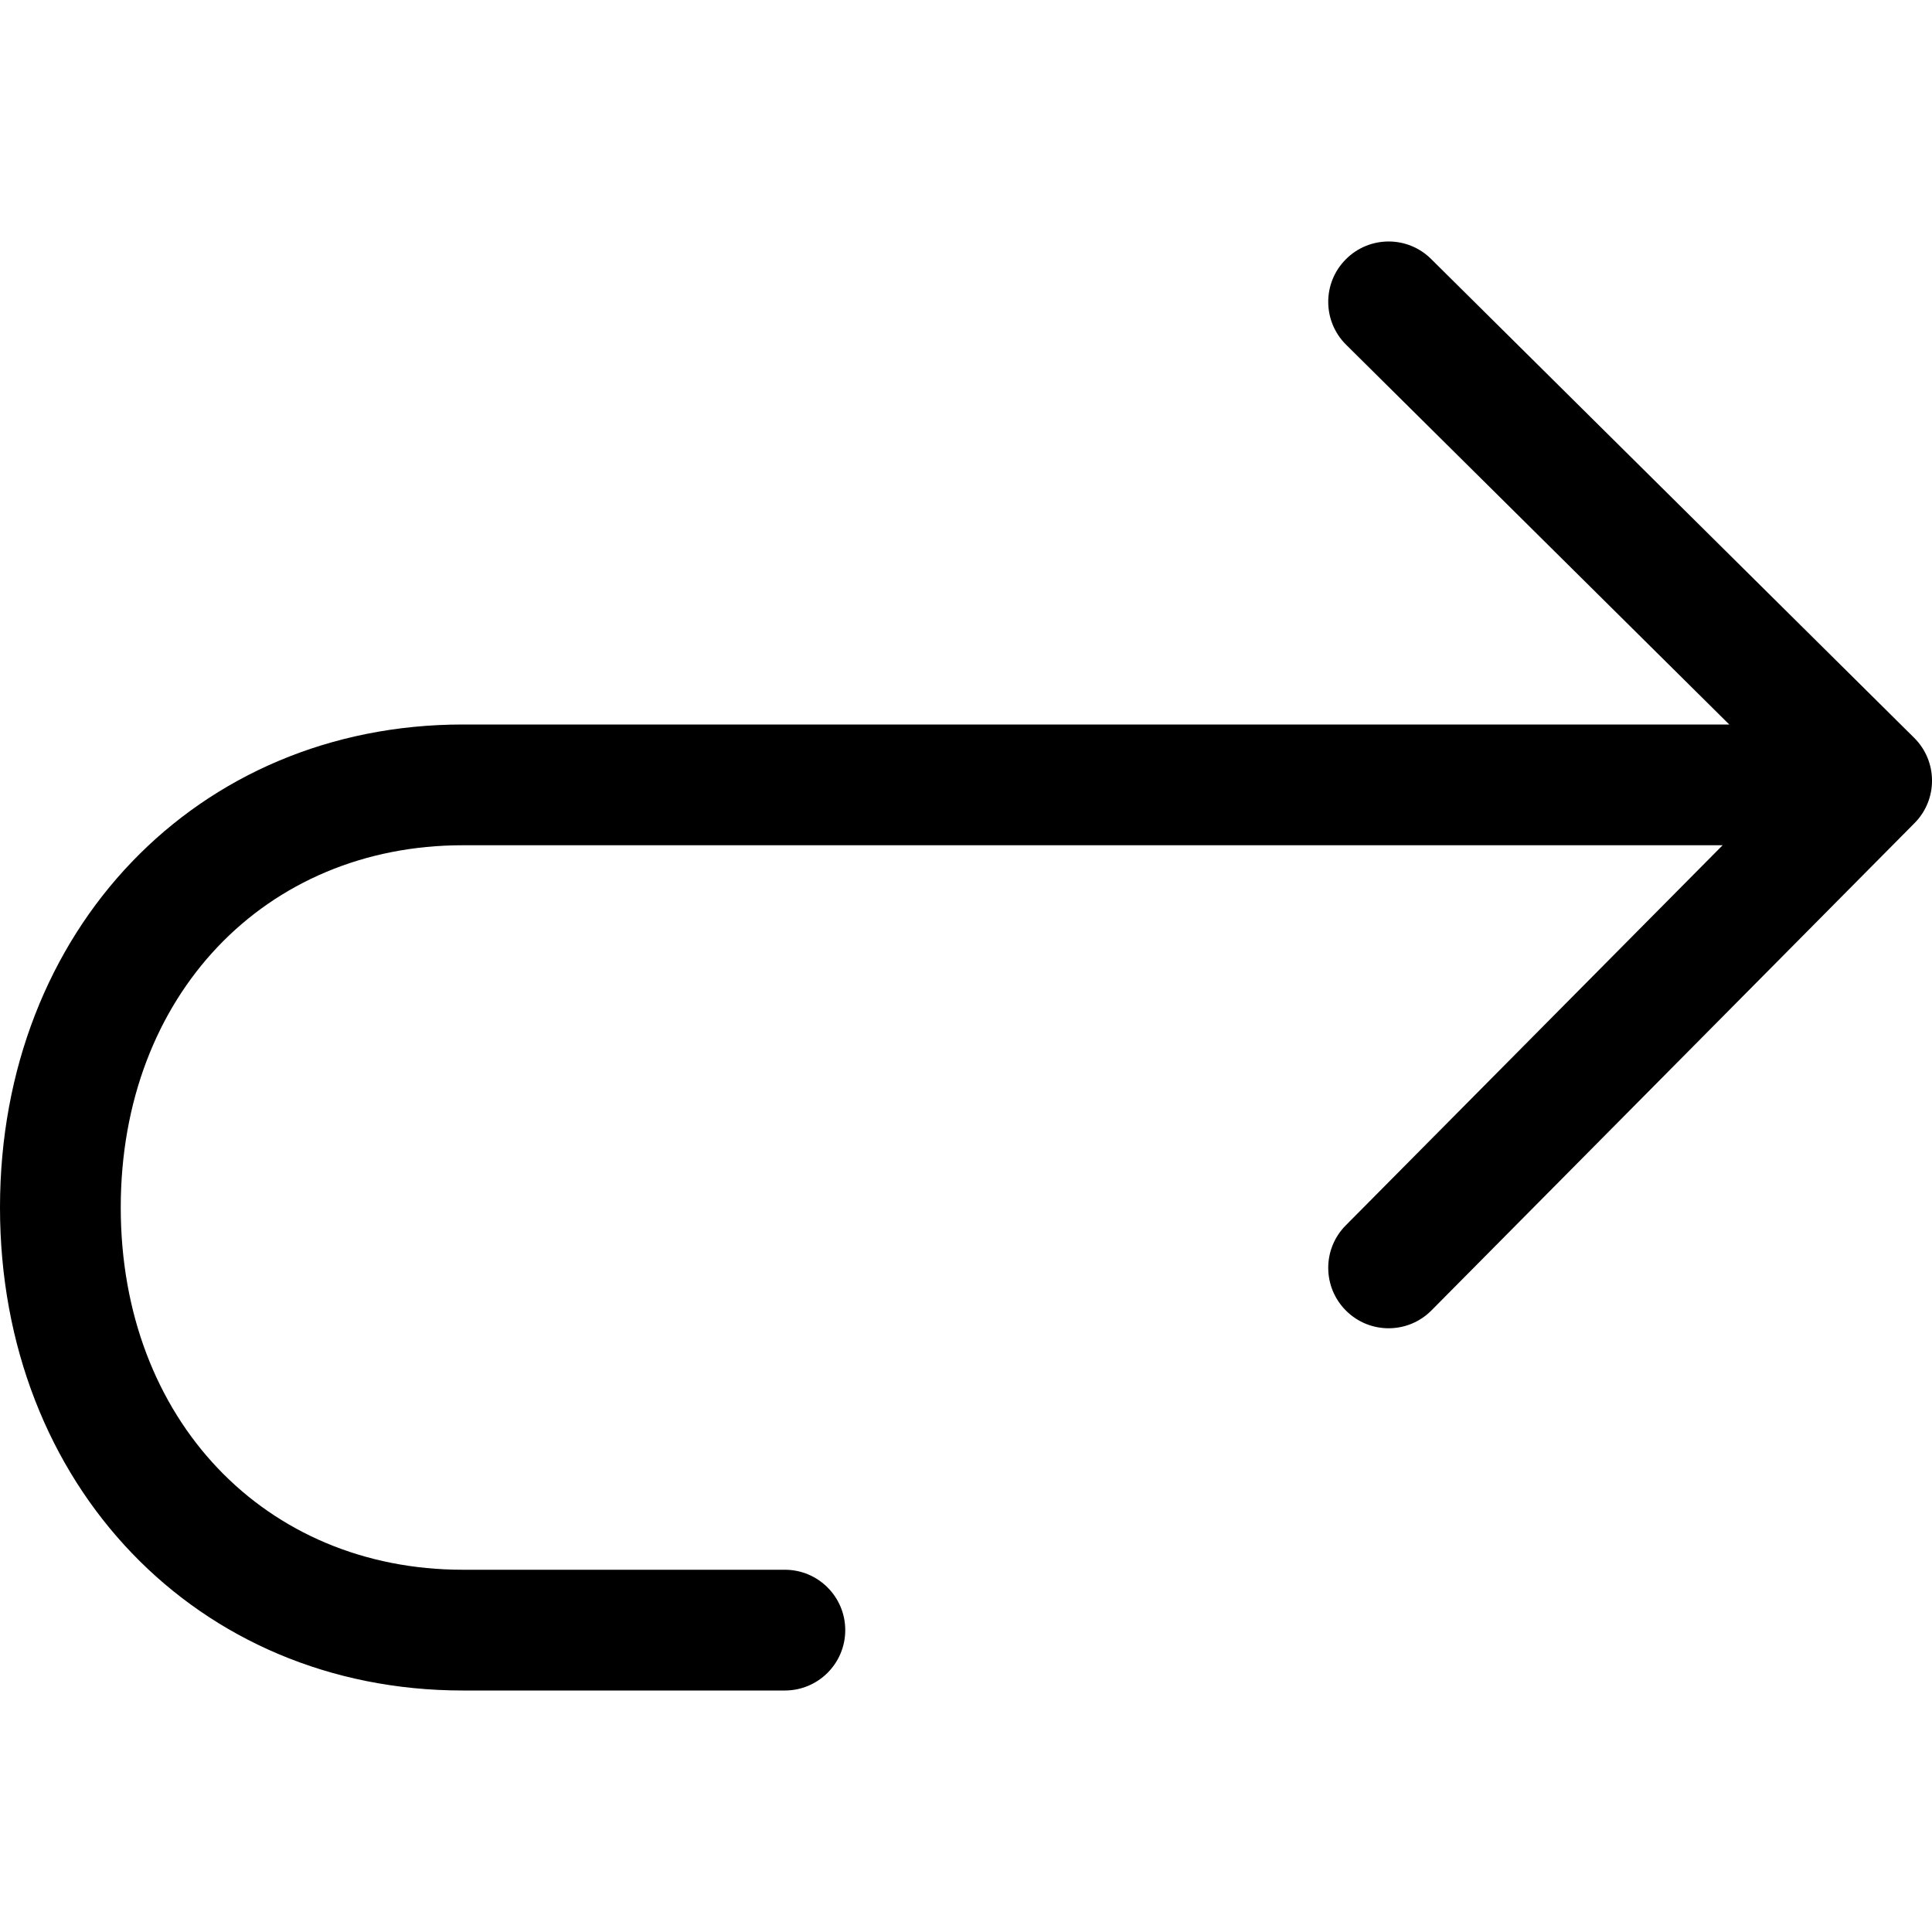
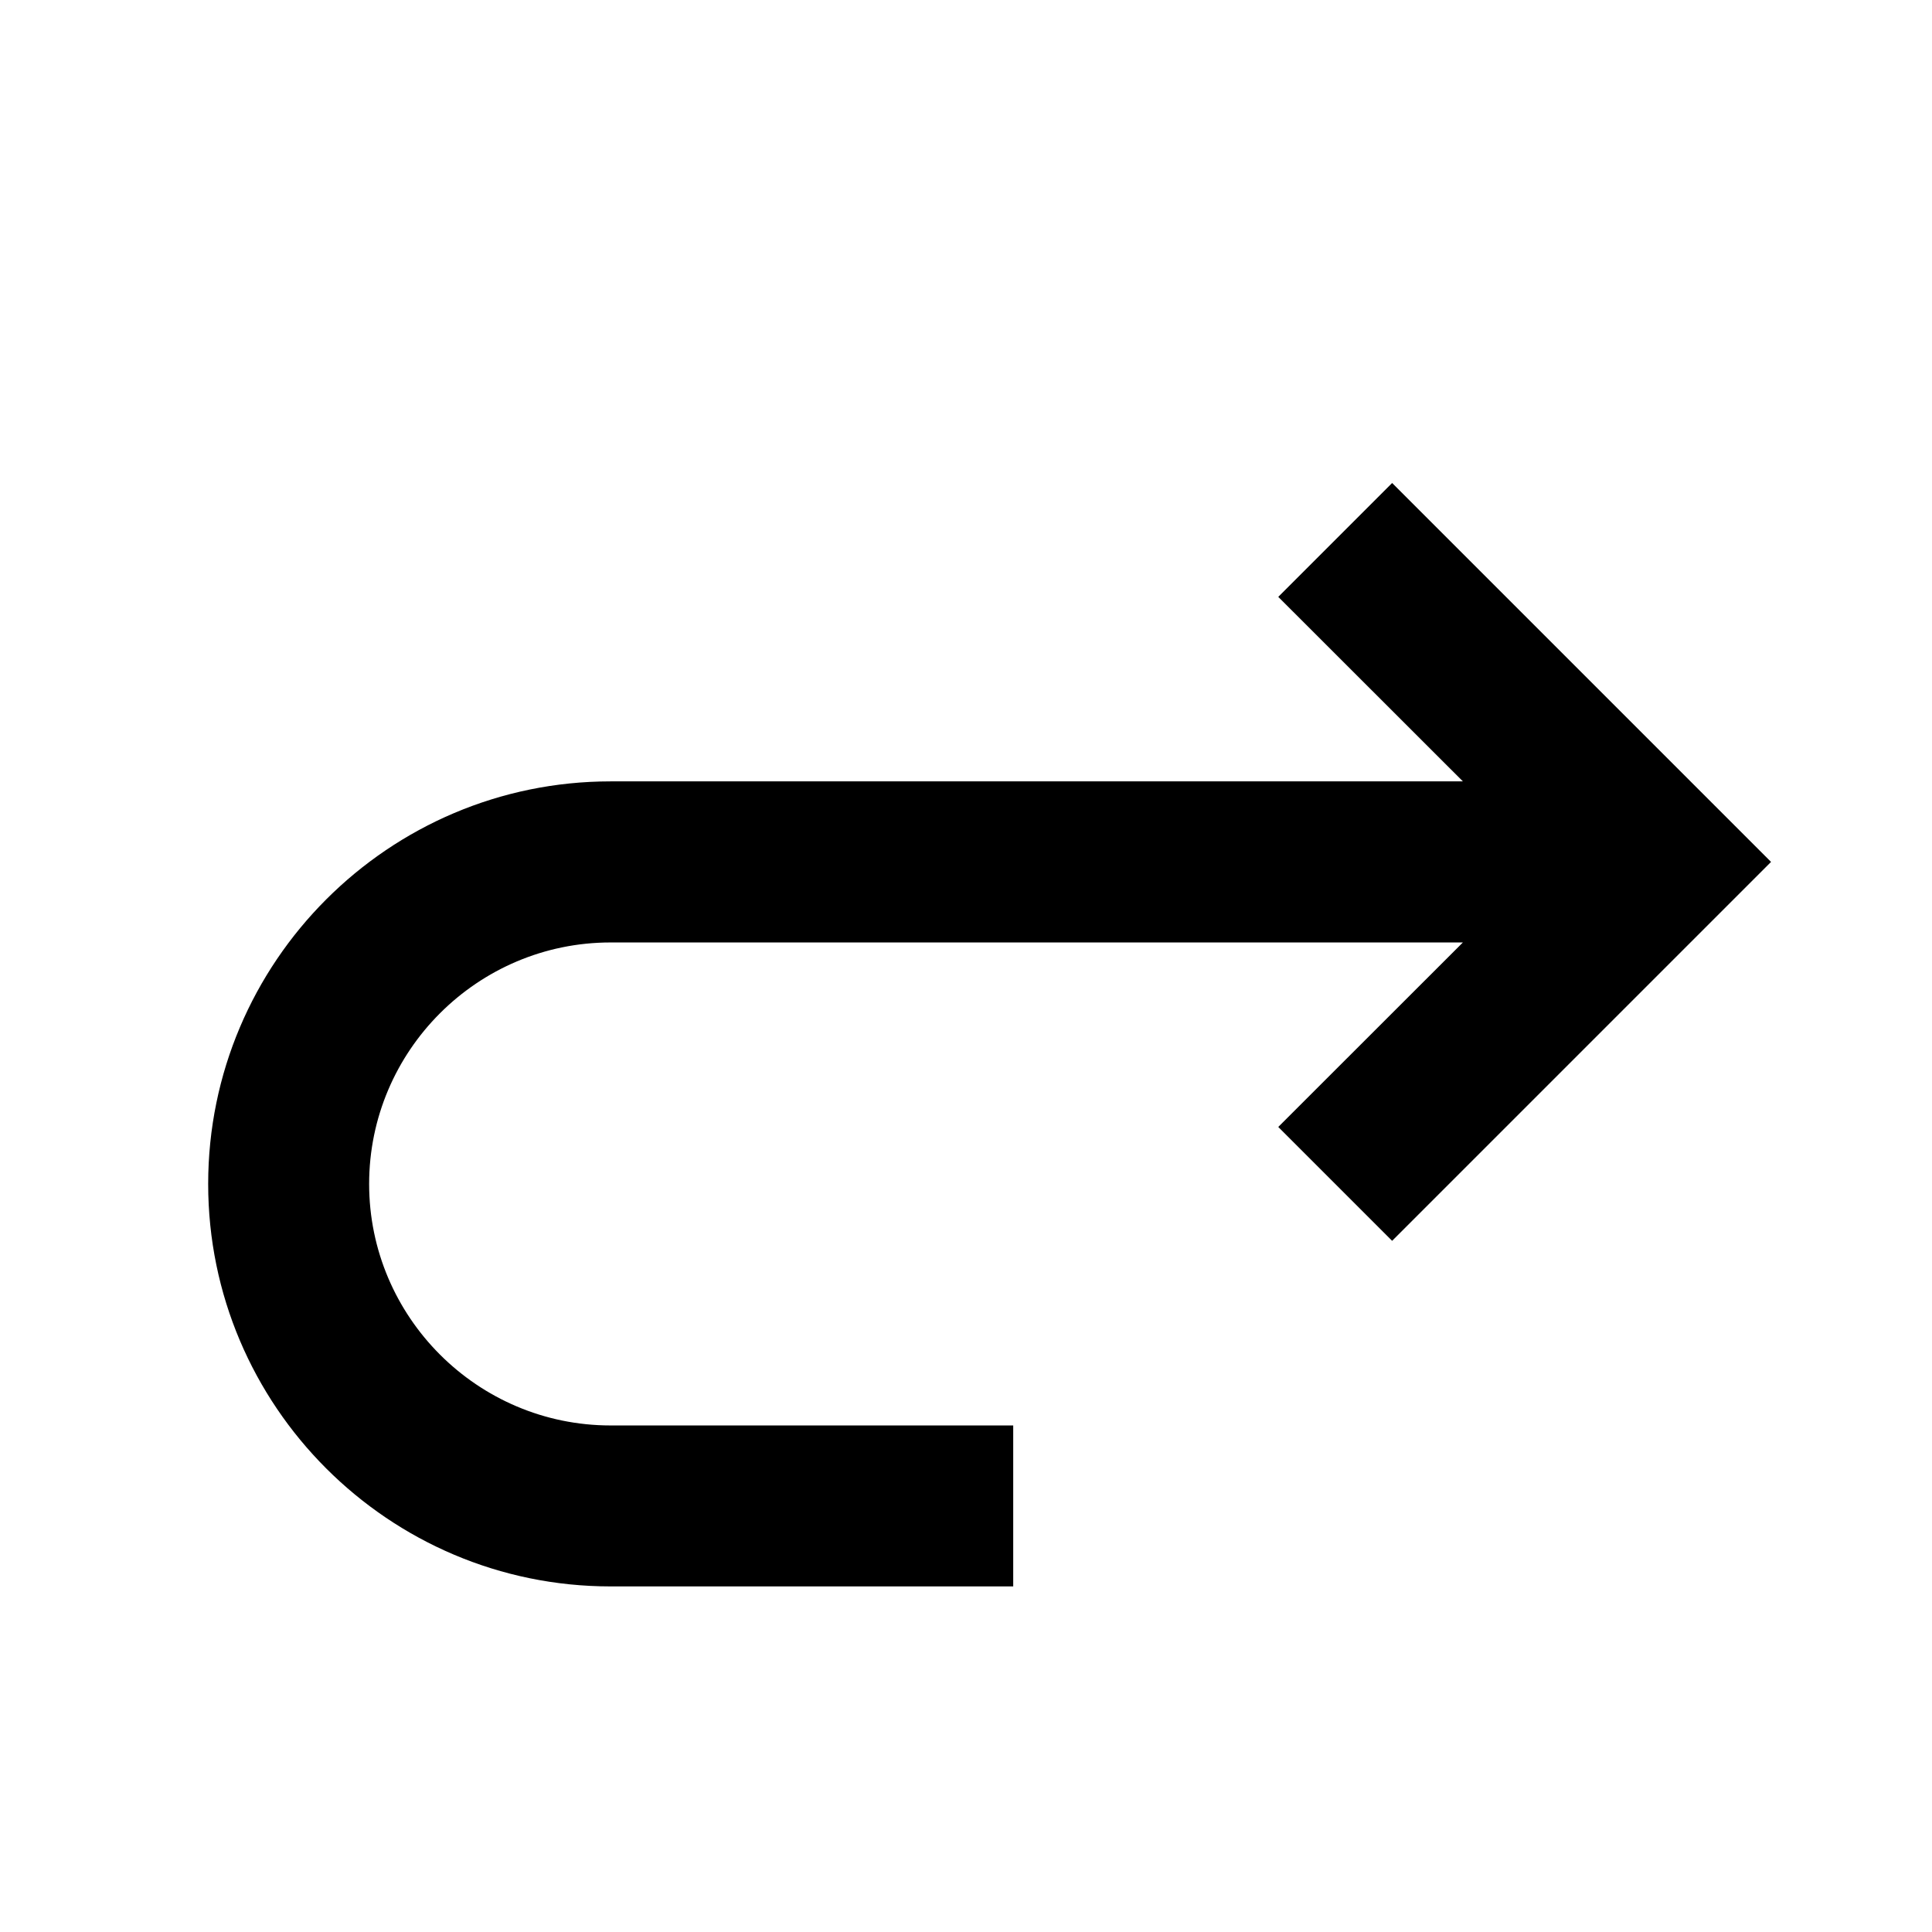
<svg xmlns="http://www.w3.org/2000/svg" width="16px" height="16px">
-   <path d="M3.833,7 C2.197,7 1,8.243 1,10 C1,11.757 2.197,13 3.833,13 L6.5,13 C6.776,13 7,13.224 7,13.5 C7,13.776 6.776,14 6.5,14 L3.833,14 C1.636,14 0,12.301 0,10 C0,7.699 1.636,6 3.833,6 L14.321,6 L11.148,2.855 C10.952,2.661 10.95,2.344 11.145,2.148 C11.339,1.952 11.656,1.95 11.852,2.145 L15.852,6.11 C16.048,6.304 16.05,6.621 15.855,6.817 L11.855,10.852 C11.661,11.048 11.344,11.05 11.148,10.855 C10.952,10.661 10.95,10.344 11.145,10.148 L14.266,7 L3.833,7 Z" />
+   <path d="M5.057,13.138 C3.219,13.138 1.724,11.643 1.724,9.805 C1.724,7.967 3.219,6.471 5.057,6.471 L12.115,6.471 L10.586,4.943 L11.529,4 L14.667,7.138 L11.529,10.276 L10.586,9.333 L12.115,7.805 L5.057,7.805 C3.955,7.805 3.057,8.702 3.057,9.805 C3.057,10.907 3.955,11.805 5.057,11.805 L8.391,11.805 L8.391,13.138 L5.057,13.138 Z" />
</svg>
